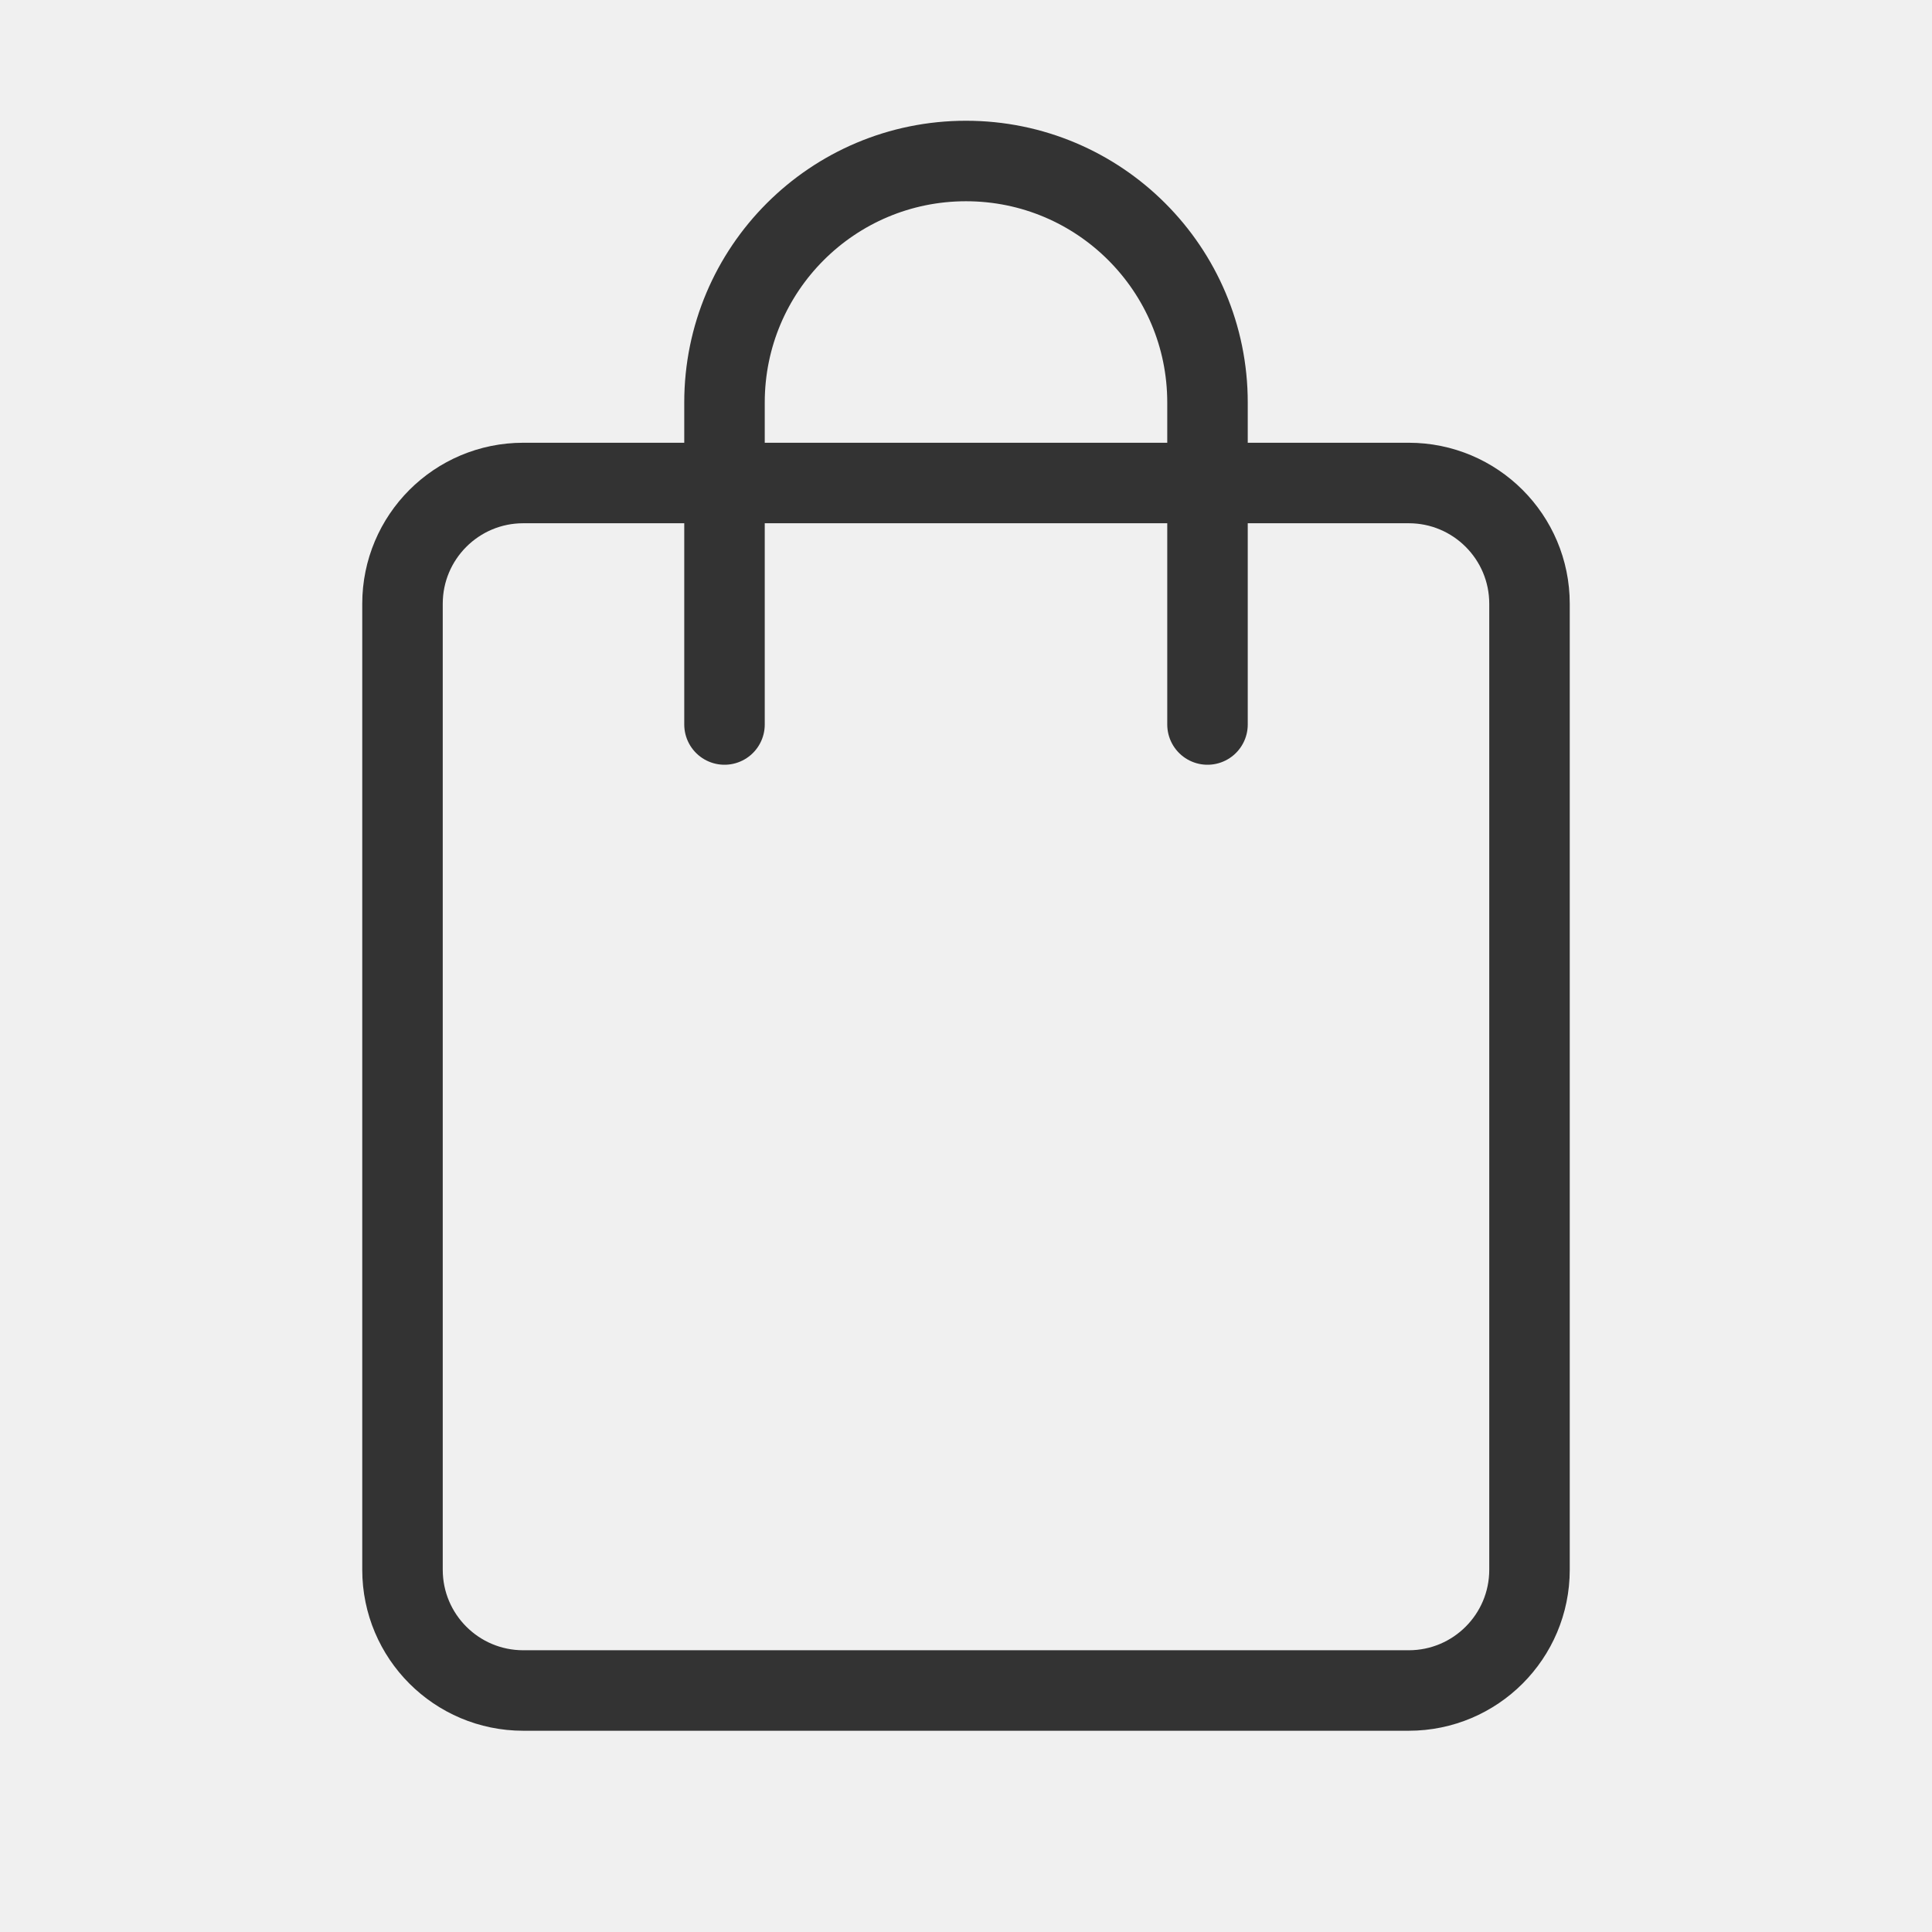
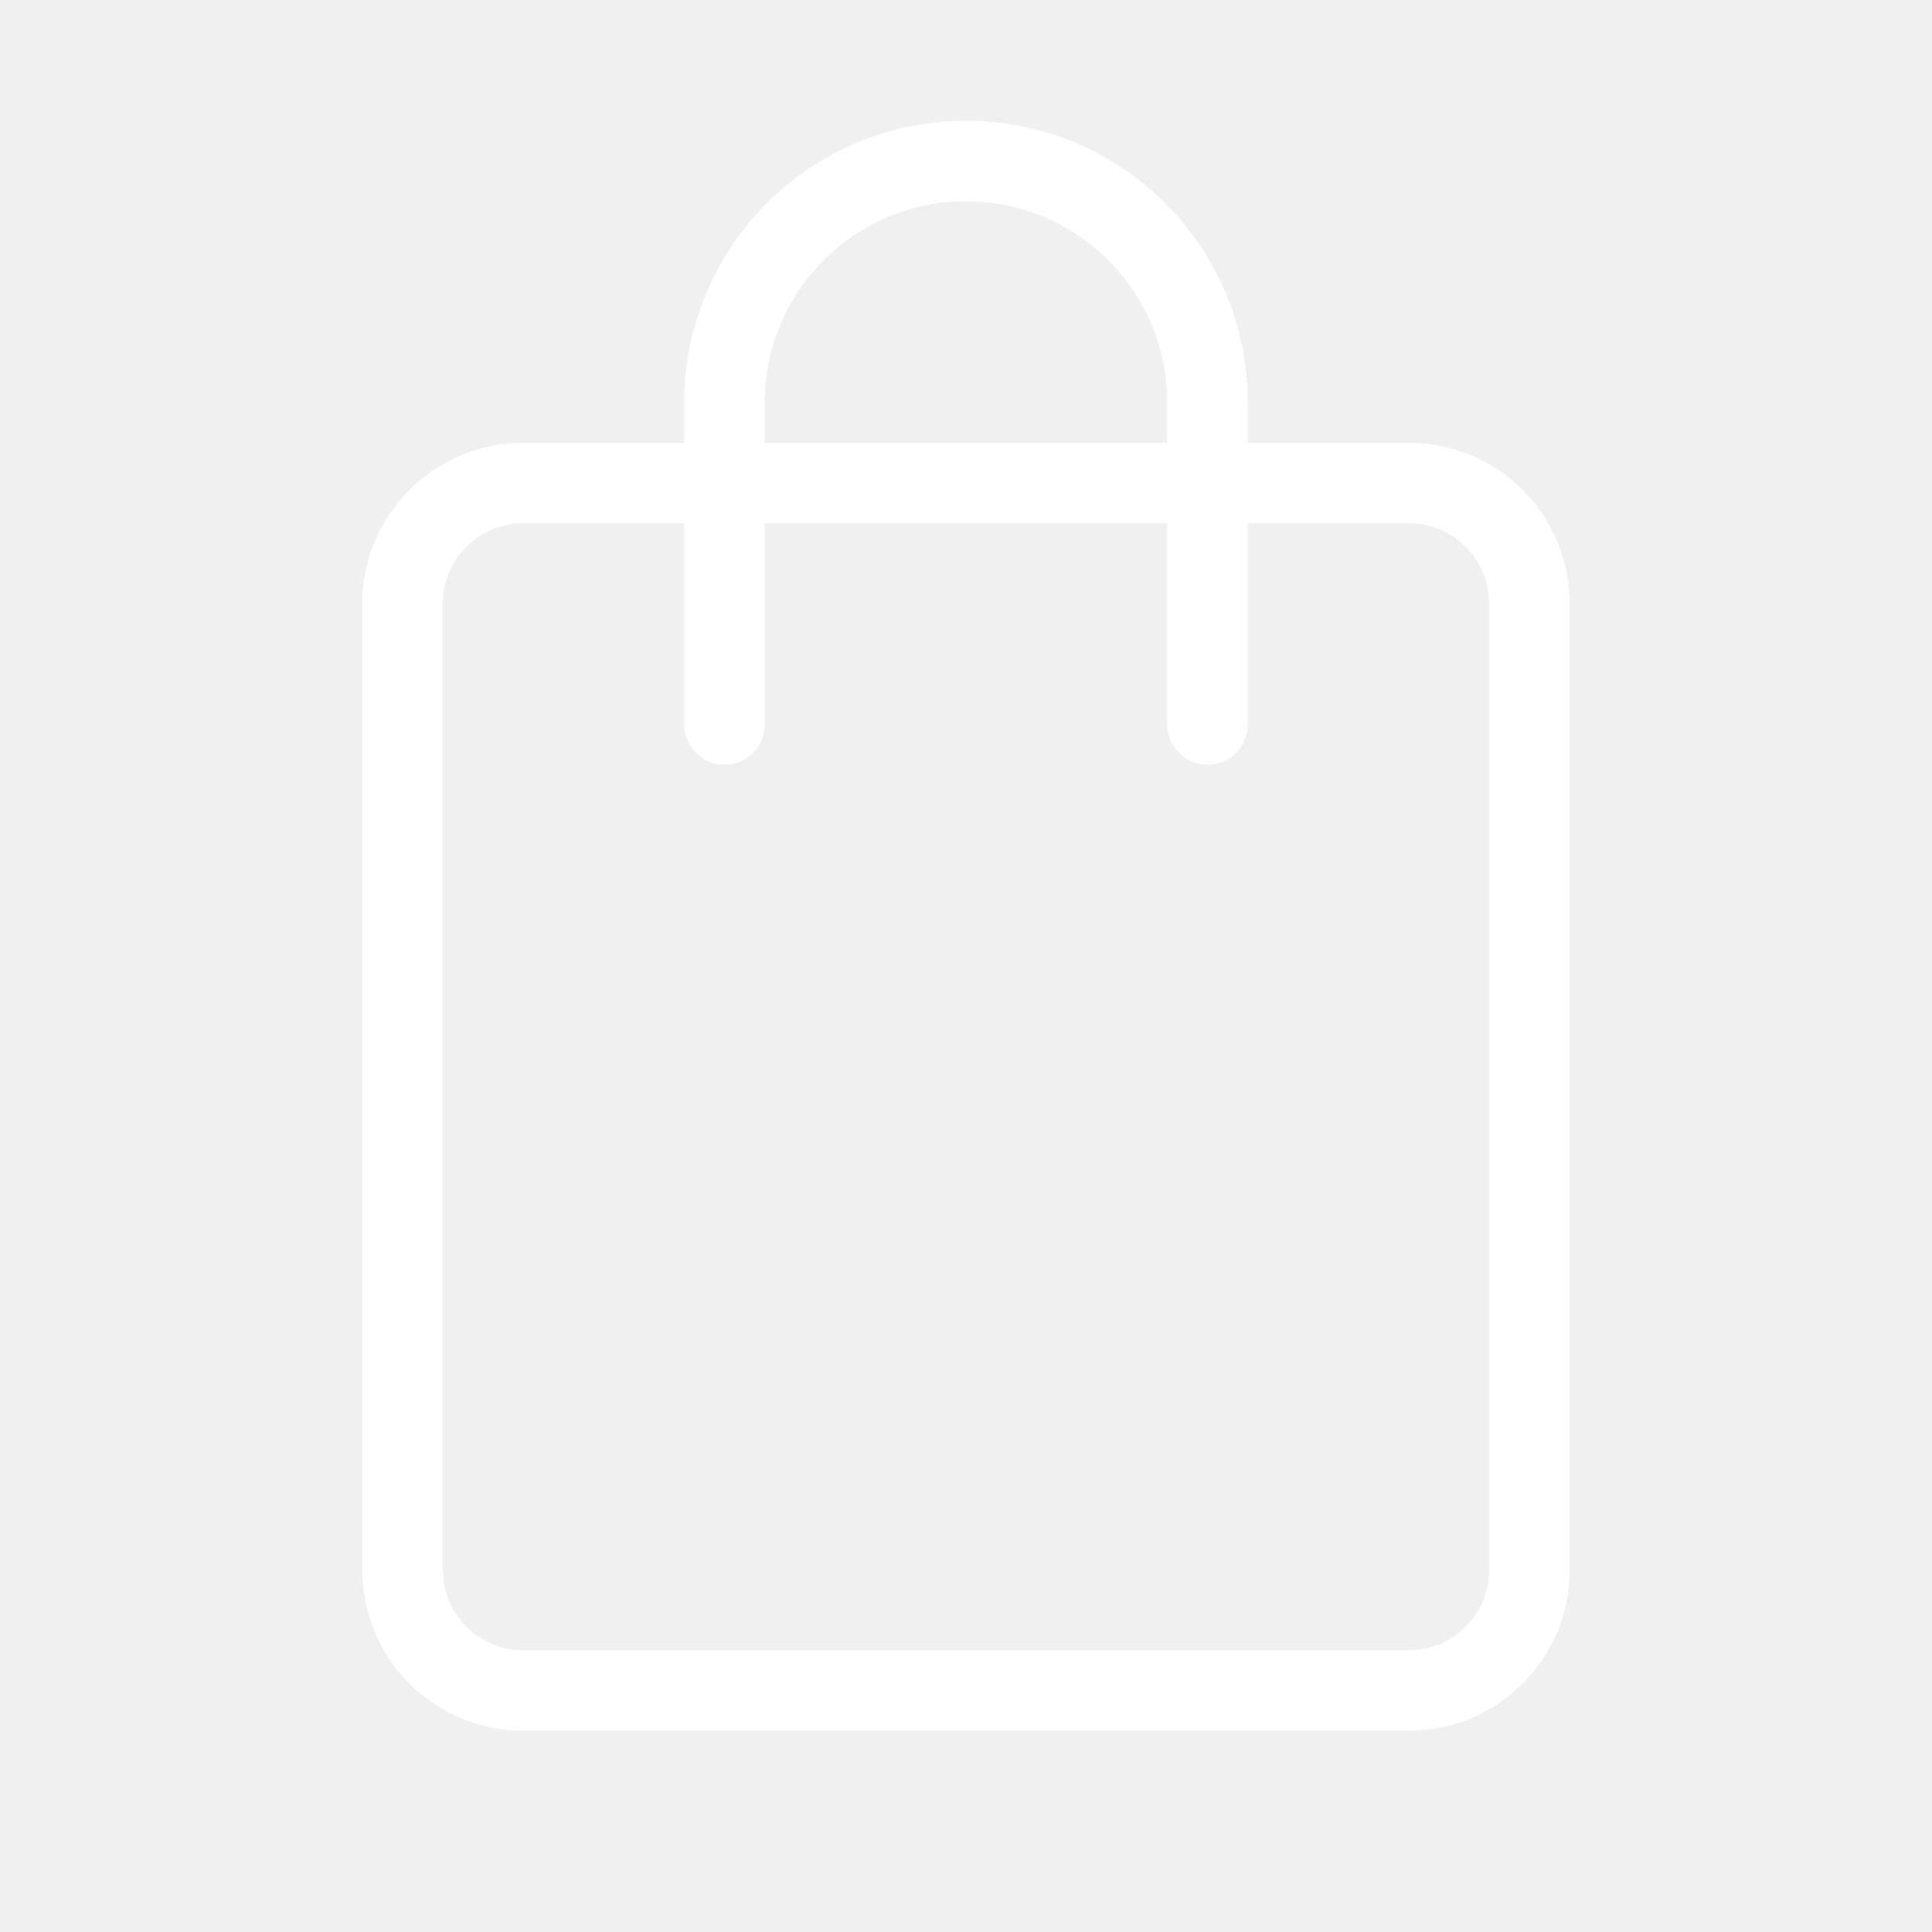
<svg xmlns="http://www.w3.org/2000/svg" width="24" height="24" viewBox="0 0 48 48" fill="none">
-   <rect x="10" y="12" width="28" height="30" rx="3" fill="none" stroke="#333" stroke-width="2" stroke-linejoin="round" />
-   <path d="M30 18V10C30 6.686 27.314 4 24 4V4C20.686 4 18 6.686 18 10V18" stroke="#333" stroke-width="2" stroke-linecap="round" stroke-linejoin="round" />
+   <rect x="10" y="12" width="28" height="30" rx="3" fill="none" stroke="#FFFFFF" stroke-width="2" stroke-linejoin="round" />
+   <path d="M30 18V10C30 6.686 27.314 4 24 4V4C20.686 4 18 6.686 18 10V18" stroke="#FFFFFF" stroke-width="2" stroke-linecap="round" stroke-linejoin="round" />
</svg>
